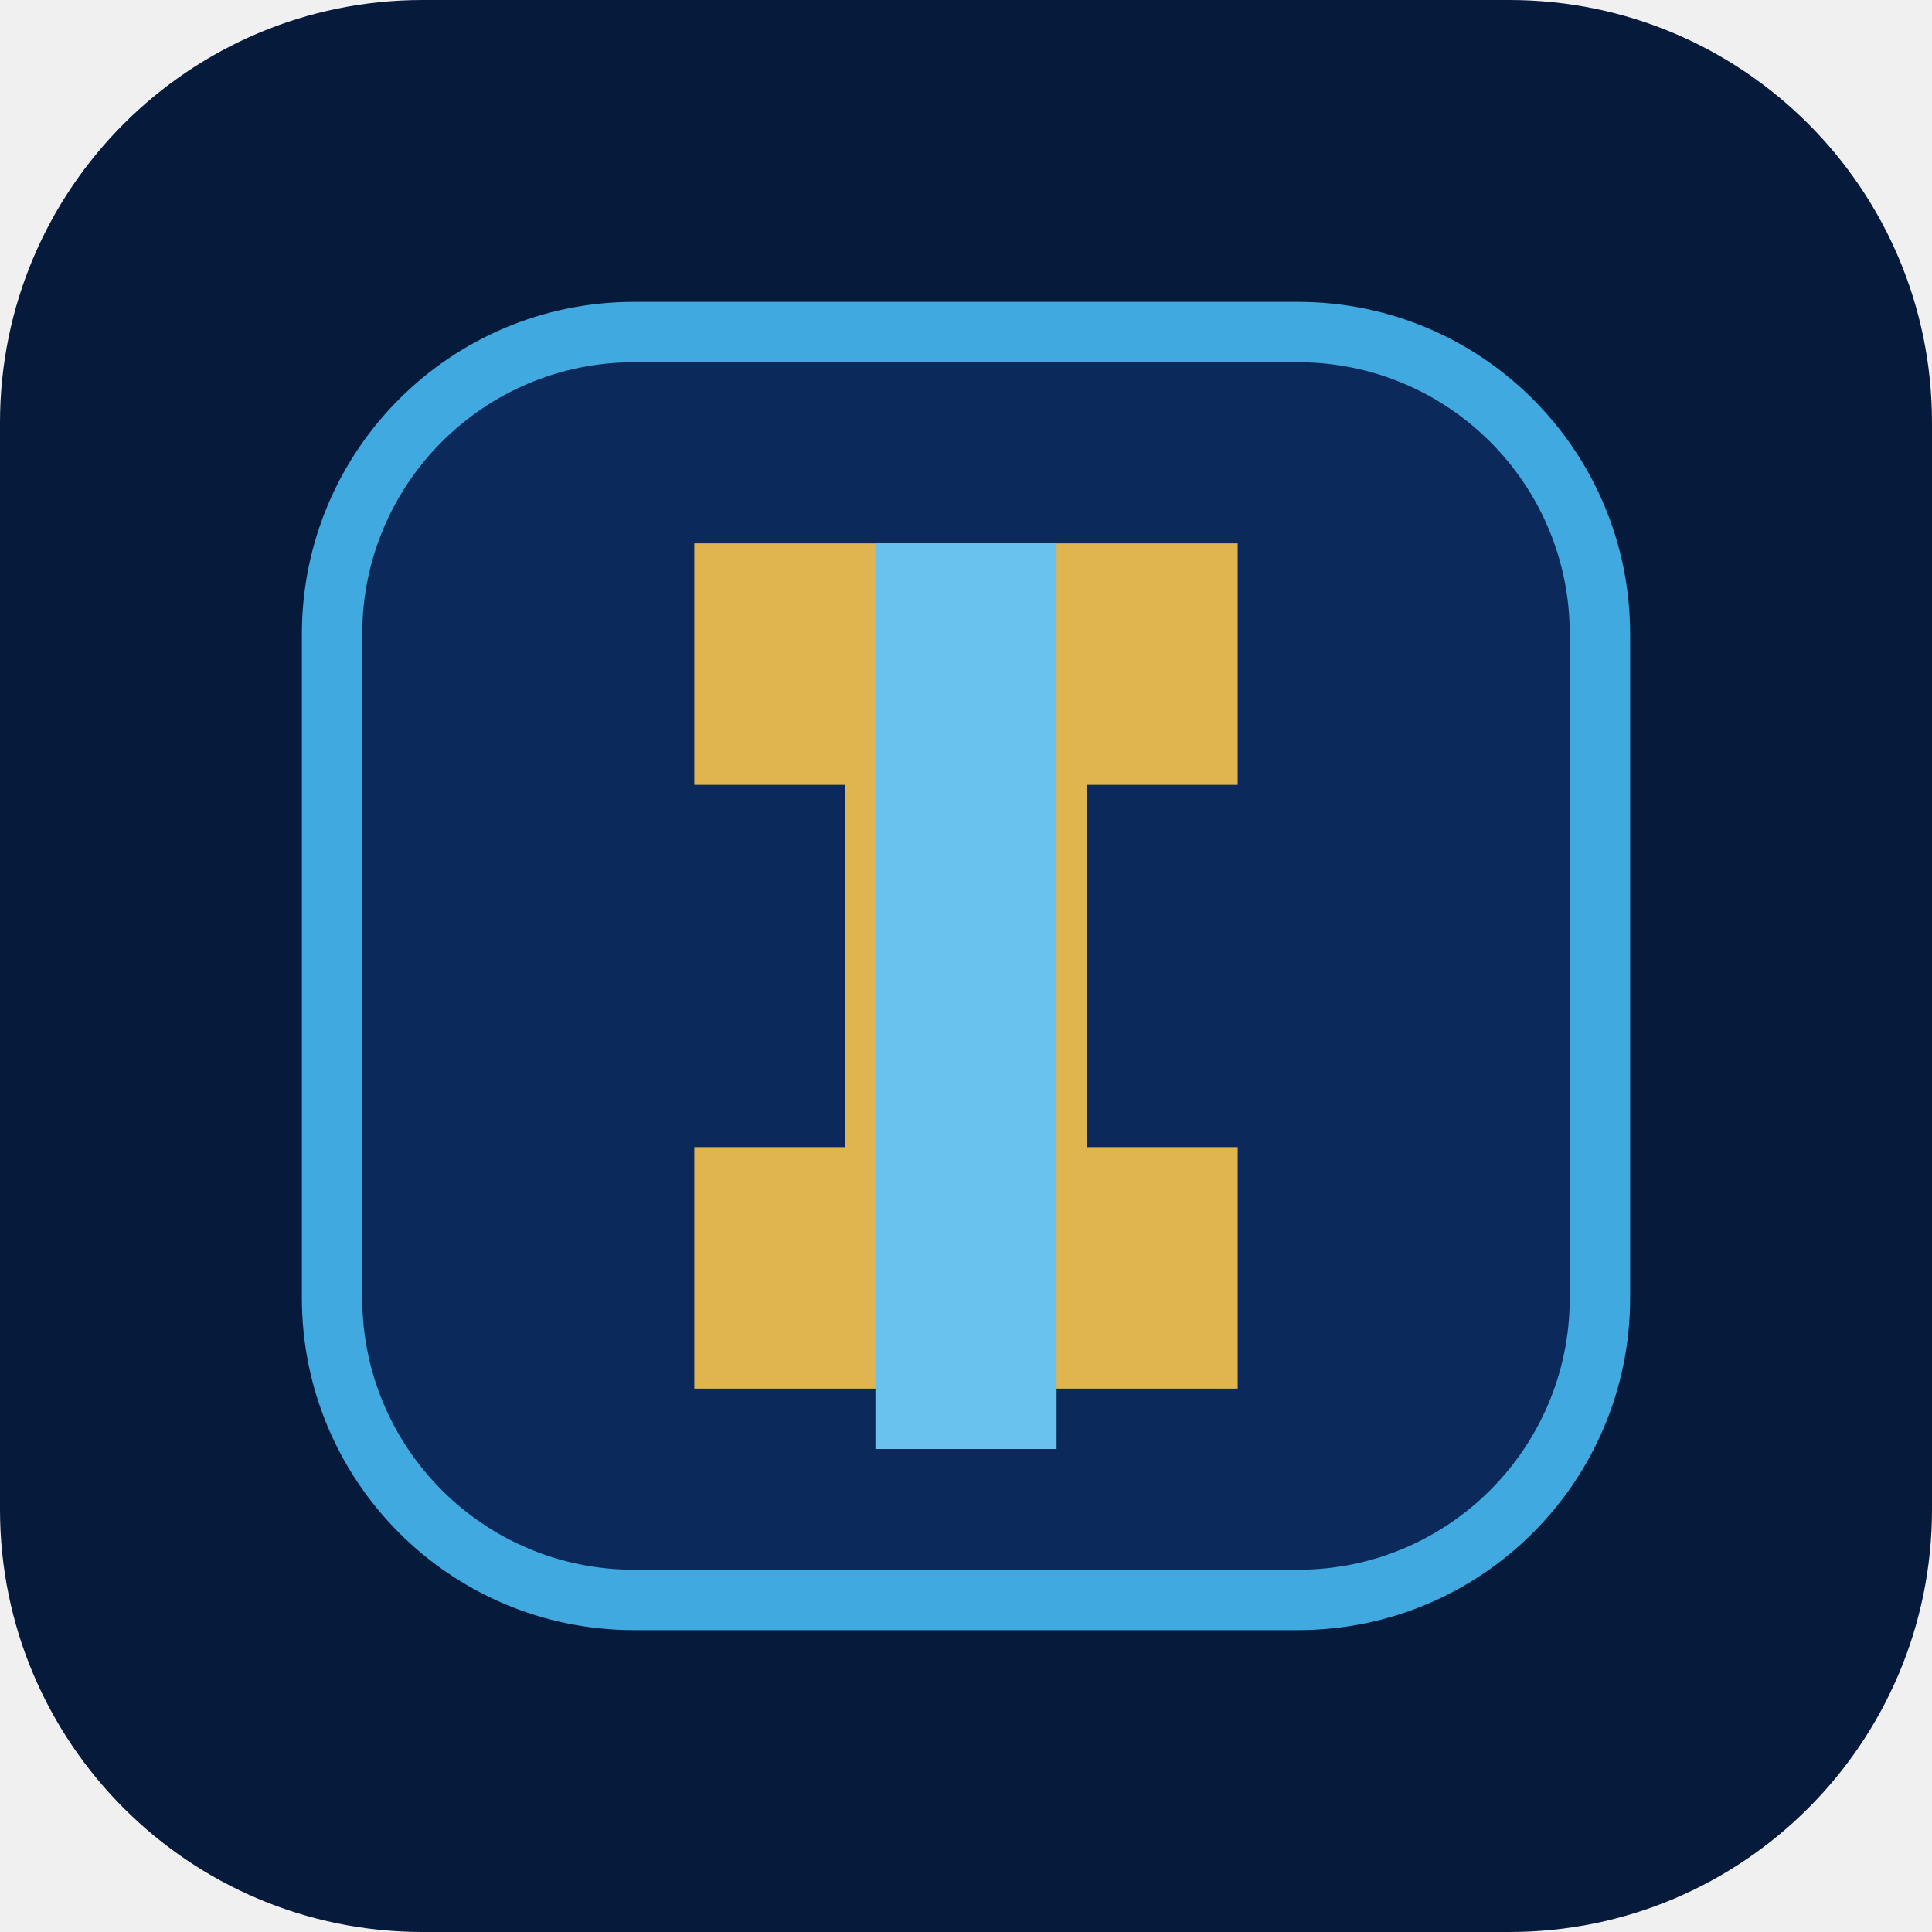
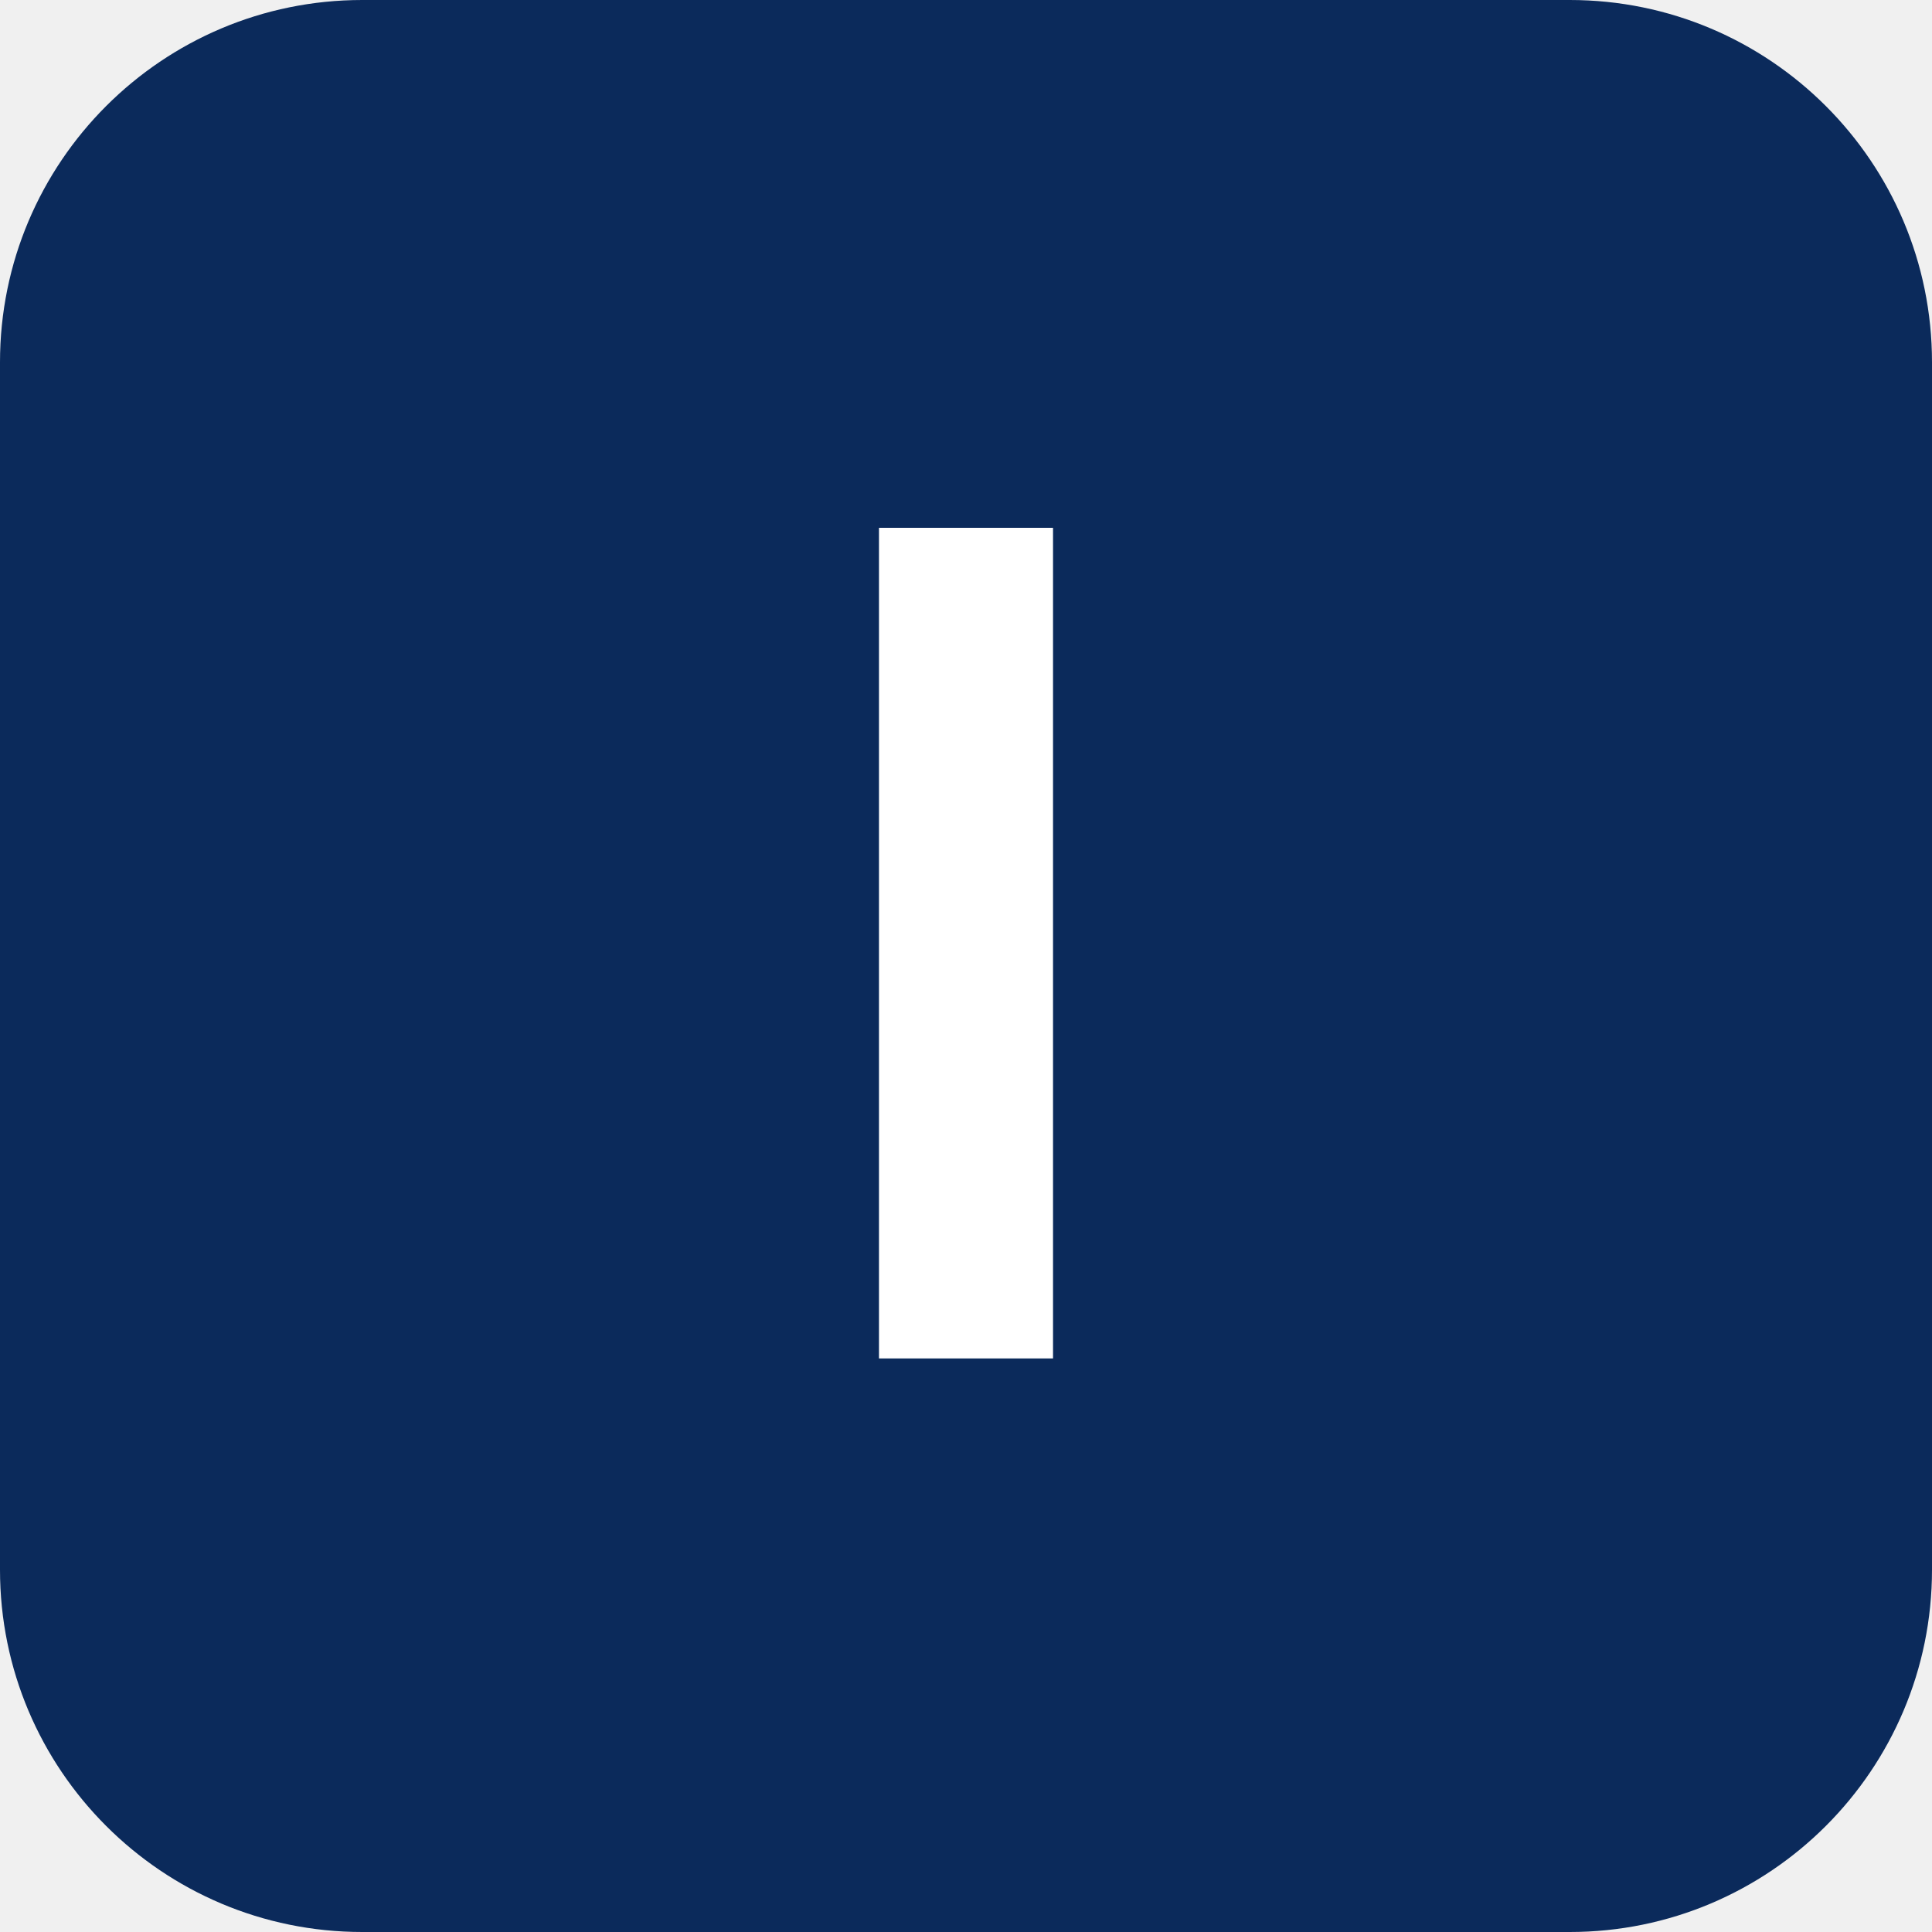
<svg xmlns="http://www.w3.org/2000/svg" viewBox="0 0 64 64">
-   <rect width="64" height="64" rx="14" fill="#061A3C" />
-   <rect x="11" y="11" width="42" height="42" rx="10" fill="#0B2A5B" stroke="#3FA9E0" stroke-width="2" />
-   <path d="M23 18h18v8h-5v12h5v8H23v-8h5V26h-5z" fill="#E0B44E" />
-   <path d="M29 18h6v30h-6z" fill="#69C2ED" />
+   <rect width="64" height="64" rx="12" fill="#0B2A5B" />
+   <text x="32" y="45" text-anchor="middle" font-family="Arial,sans-serif" font-size="40" font-weight="800" fill="#ffffff">I</text>
</svg>
